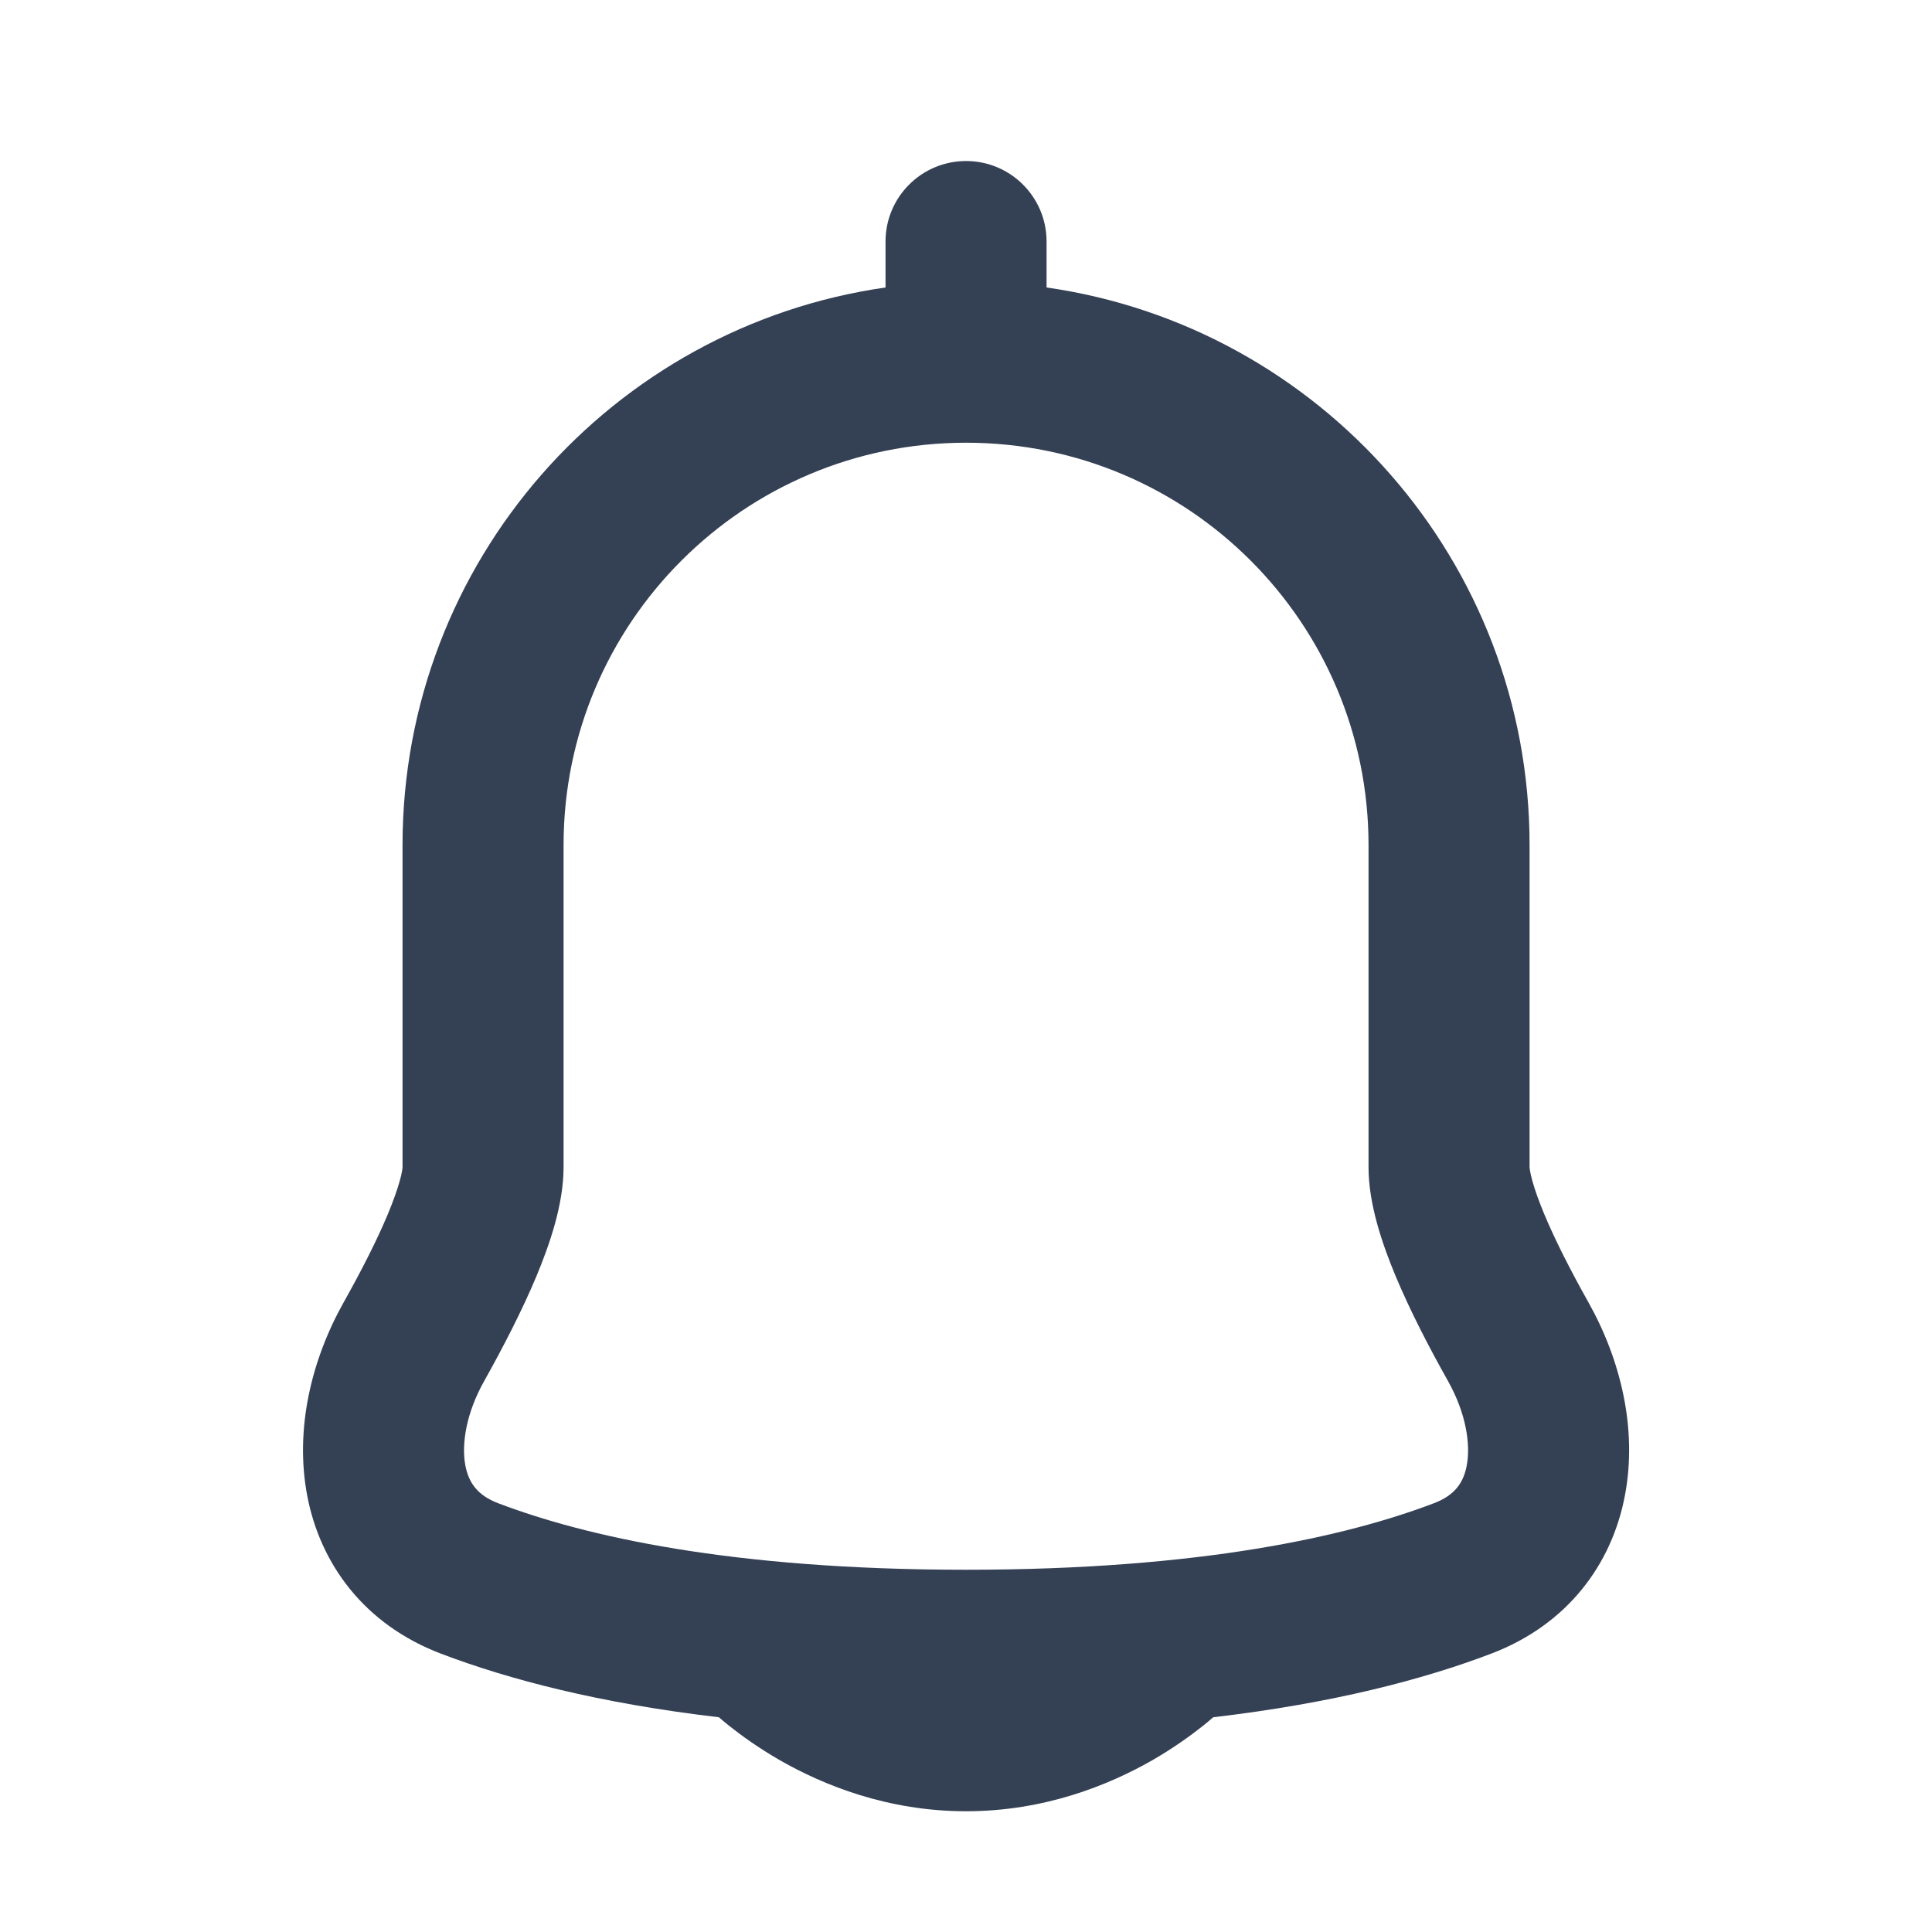
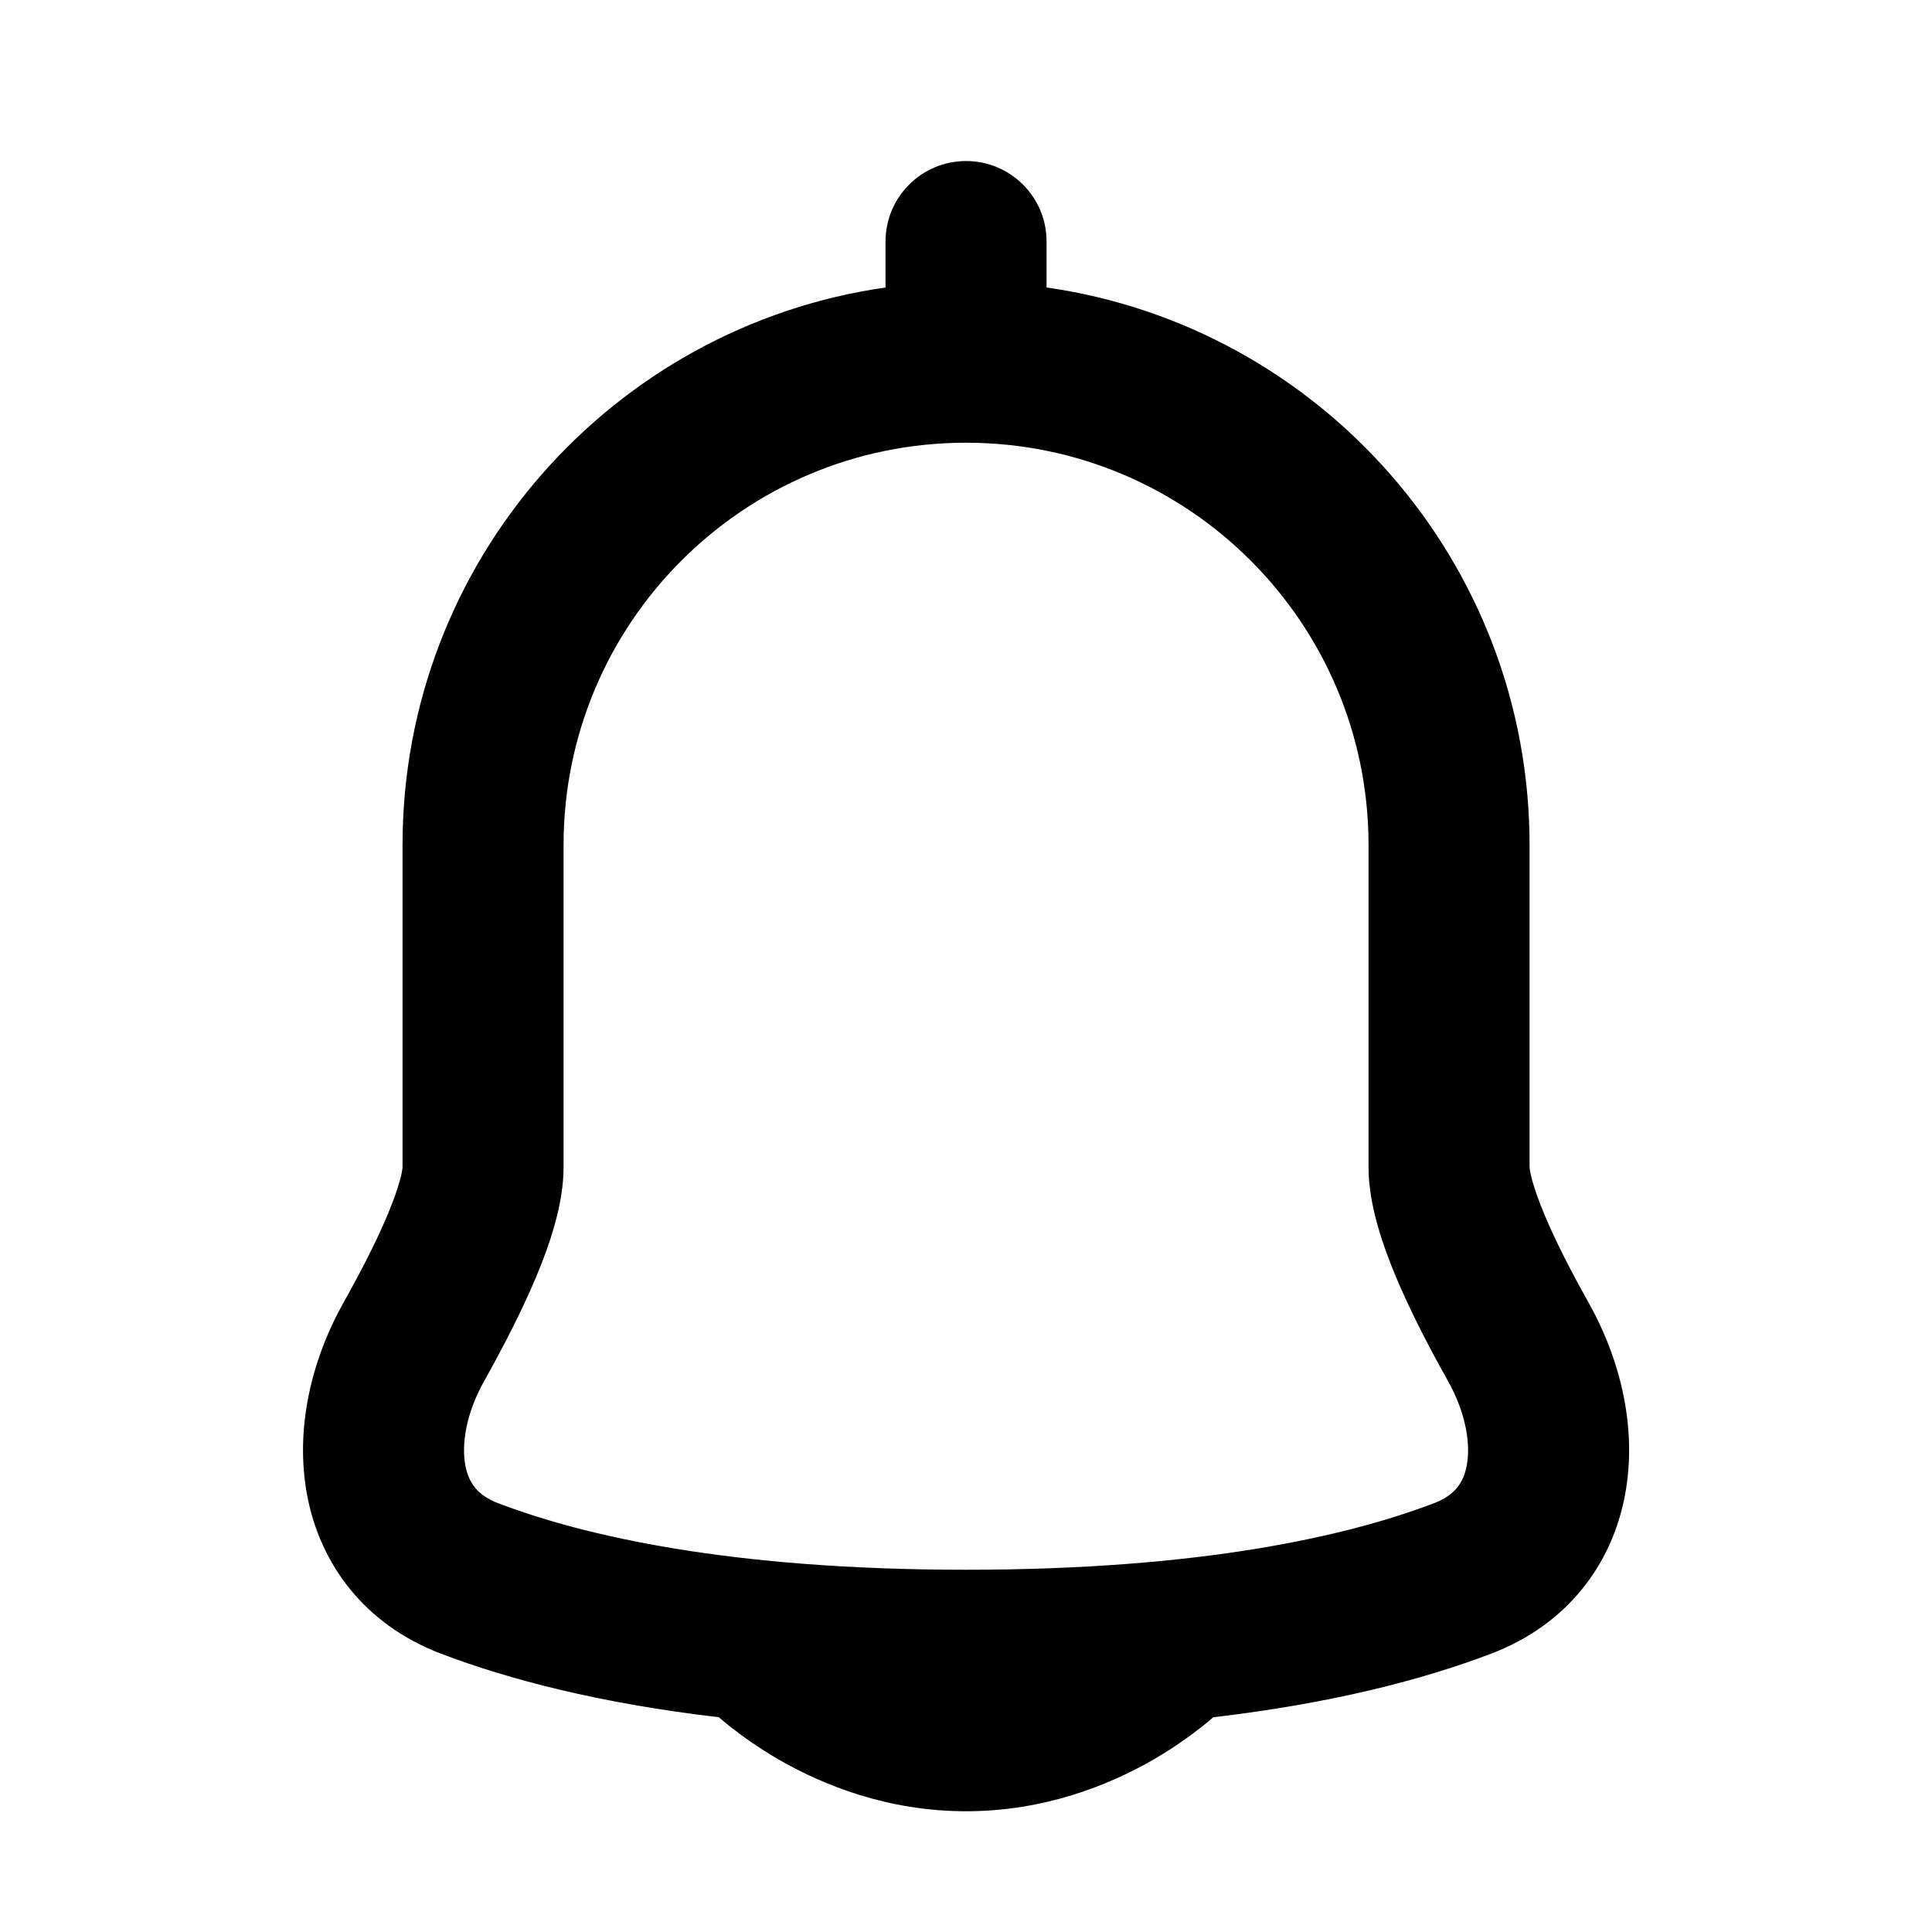
- <svg xmlns="http://www.w3.org/2000/svg" width="20" height="20" viewBox="0 0 20 20" fill="none">
+ <svg xmlns="http://www.w3.org/2000/svg" viewBox="0 0 20 20" fill="currentColor">
  <g id="icon / bell">
-     <path id="icon" fill-rule="evenodd" clip-rule="evenodd" d="M10.834 2.5C10.834 2.04 10.461 1.667 10.001 1.667C9.54 1.667 9.167 2.04 9.167 2.5V2.976C6.341 3.38 4.167 5.81 4.167 8.749L4.167 12.083C4.167 12.083 4.167 12.083 4.167 12.083C4.167 12.084 4.167 12.095 4.163 12.117C4.159 12.144 4.151 12.179 4.138 12.225C4.112 12.318 4.071 12.434 4.014 12.571C3.899 12.846 3.737 13.162 3.558 13.481C3.221 14.081 3.052 14.796 3.179 15.476C3.313 16.193 3.775 16.818 4.563 17.118C5.267 17.386 6.204 17.632 7.442 17.777C7.472 17.803 7.506 17.832 7.546 17.864C7.672 17.964 7.851 18.094 8.077 18.224C8.526 18.48 9.189 18.75 10.001 18.75C10.812 18.75 11.476 18.48 11.925 18.224C12.151 18.094 12.329 17.964 12.455 17.864C12.495 17.832 12.53 17.803 12.559 17.777C13.797 17.632 14.734 17.386 15.438 17.118C16.226 16.818 16.688 16.193 16.822 15.476C16.95 14.796 16.78 14.081 16.443 13.481C16.264 13.162 16.102 12.846 15.987 12.571C15.93 12.434 15.889 12.318 15.863 12.225C15.85 12.179 15.843 12.144 15.838 12.117C15.835 12.095 15.834 12.085 15.834 12.083C15.834 12.083 15.834 12.083 15.834 12.083L15.834 12.076V8.749C15.834 5.811 13.661 3.38 10.834 2.976V2.5ZM5.834 8.749C5.834 6.448 7.699 4.583 10.001 4.583C12.302 4.583 14.167 6.448 14.167 8.749V12.083C14.167 12.469 14.312 12.885 14.449 13.214C14.599 13.572 14.795 13.95 14.99 14.297C15.179 14.635 15.224 14.954 15.184 15.169C15.151 15.347 15.062 15.478 14.845 15.561C13.949 15.902 12.437 16.25 10.001 16.25C7.564 16.25 6.052 15.902 5.156 15.561C4.94 15.478 4.851 15.347 4.817 15.169C4.777 14.954 4.822 14.635 5.012 14.297C5.206 13.95 5.402 13.572 5.552 13.214C5.689 12.885 5.834 12.469 5.834 12.083V8.749Z" fill="#344054" />
+     <path id="icon" fill-rule="evenodd" clip-rule="evenodd" d="M10.834 2.5C10.834 2.04 10.461 1.667 10.001 1.667C9.54 1.667 9.167 2.04 9.167 2.5V2.976C6.341 3.38 4.167 5.81 4.167 8.749L4.167 12.083C4.167 12.083 4.167 12.083 4.167 12.083C4.167 12.084 4.167 12.095 4.163 12.117C4.159 12.144 4.151 12.179 4.138 12.225C4.112 12.318 4.071 12.434 4.014 12.571C3.899 12.846 3.737 13.162 3.558 13.481C3.221 14.081 3.052 14.796 3.179 15.476C3.313 16.193 3.775 16.818 4.563 17.118C5.267 17.386 6.204 17.632 7.442 17.777C7.472 17.803 7.506 17.832 7.546 17.864C7.672 17.964 7.851 18.094 8.077 18.224C8.526 18.48 9.189 18.75 10.001 18.75C10.812 18.75 11.476 18.48 11.925 18.224C12.151 18.094 12.329 17.964 12.455 17.864C12.495 17.832 12.53 17.803 12.559 17.777C13.797 17.632 14.734 17.386 15.438 17.118C16.226 16.818 16.688 16.193 16.822 15.476C16.95 14.796 16.78 14.081 16.443 13.481C16.264 13.162 16.102 12.846 15.987 12.571C15.93 12.434 15.889 12.318 15.863 12.225C15.85 12.179 15.843 12.144 15.838 12.117C15.835 12.095 15.834 12.085 15.834 12.083C15.834 12.083 15.834 12.083 15.834 12.083L15.834 12.076V8.749C15.834 5.811 13.661 3.38 10.834 2.976V2.5ZM5.834 8.749C5.834 6.448 7.699 4.583 10.001 4.583C12.302 4.583 14.167 6.448 14.167 8.749V12.083C14.167 12.469 14.312 12.885 14.449 13.214C14.599 13.572 14.795 13.95 14.99 14.297C15.179 14.635 15.224 14.954 15.184 15.169C15.151 15.347 15.062 15.478 14.845 15.561C13.949 15.902 12.437 16.25 10.001 16.25C7.564 16.25 6.052 15.902 5.156 15.561C4.94 15.478 4.851 15.347 4.817 15.169C4.777 14.954 4.822 14.635 5.012 14.297C5.206 13.95 5.402 13.572 5.552 13.214C5.689 12.885 5.834 12.469 5.834 12.083V8.749Z" />
  </g>
</svg>
